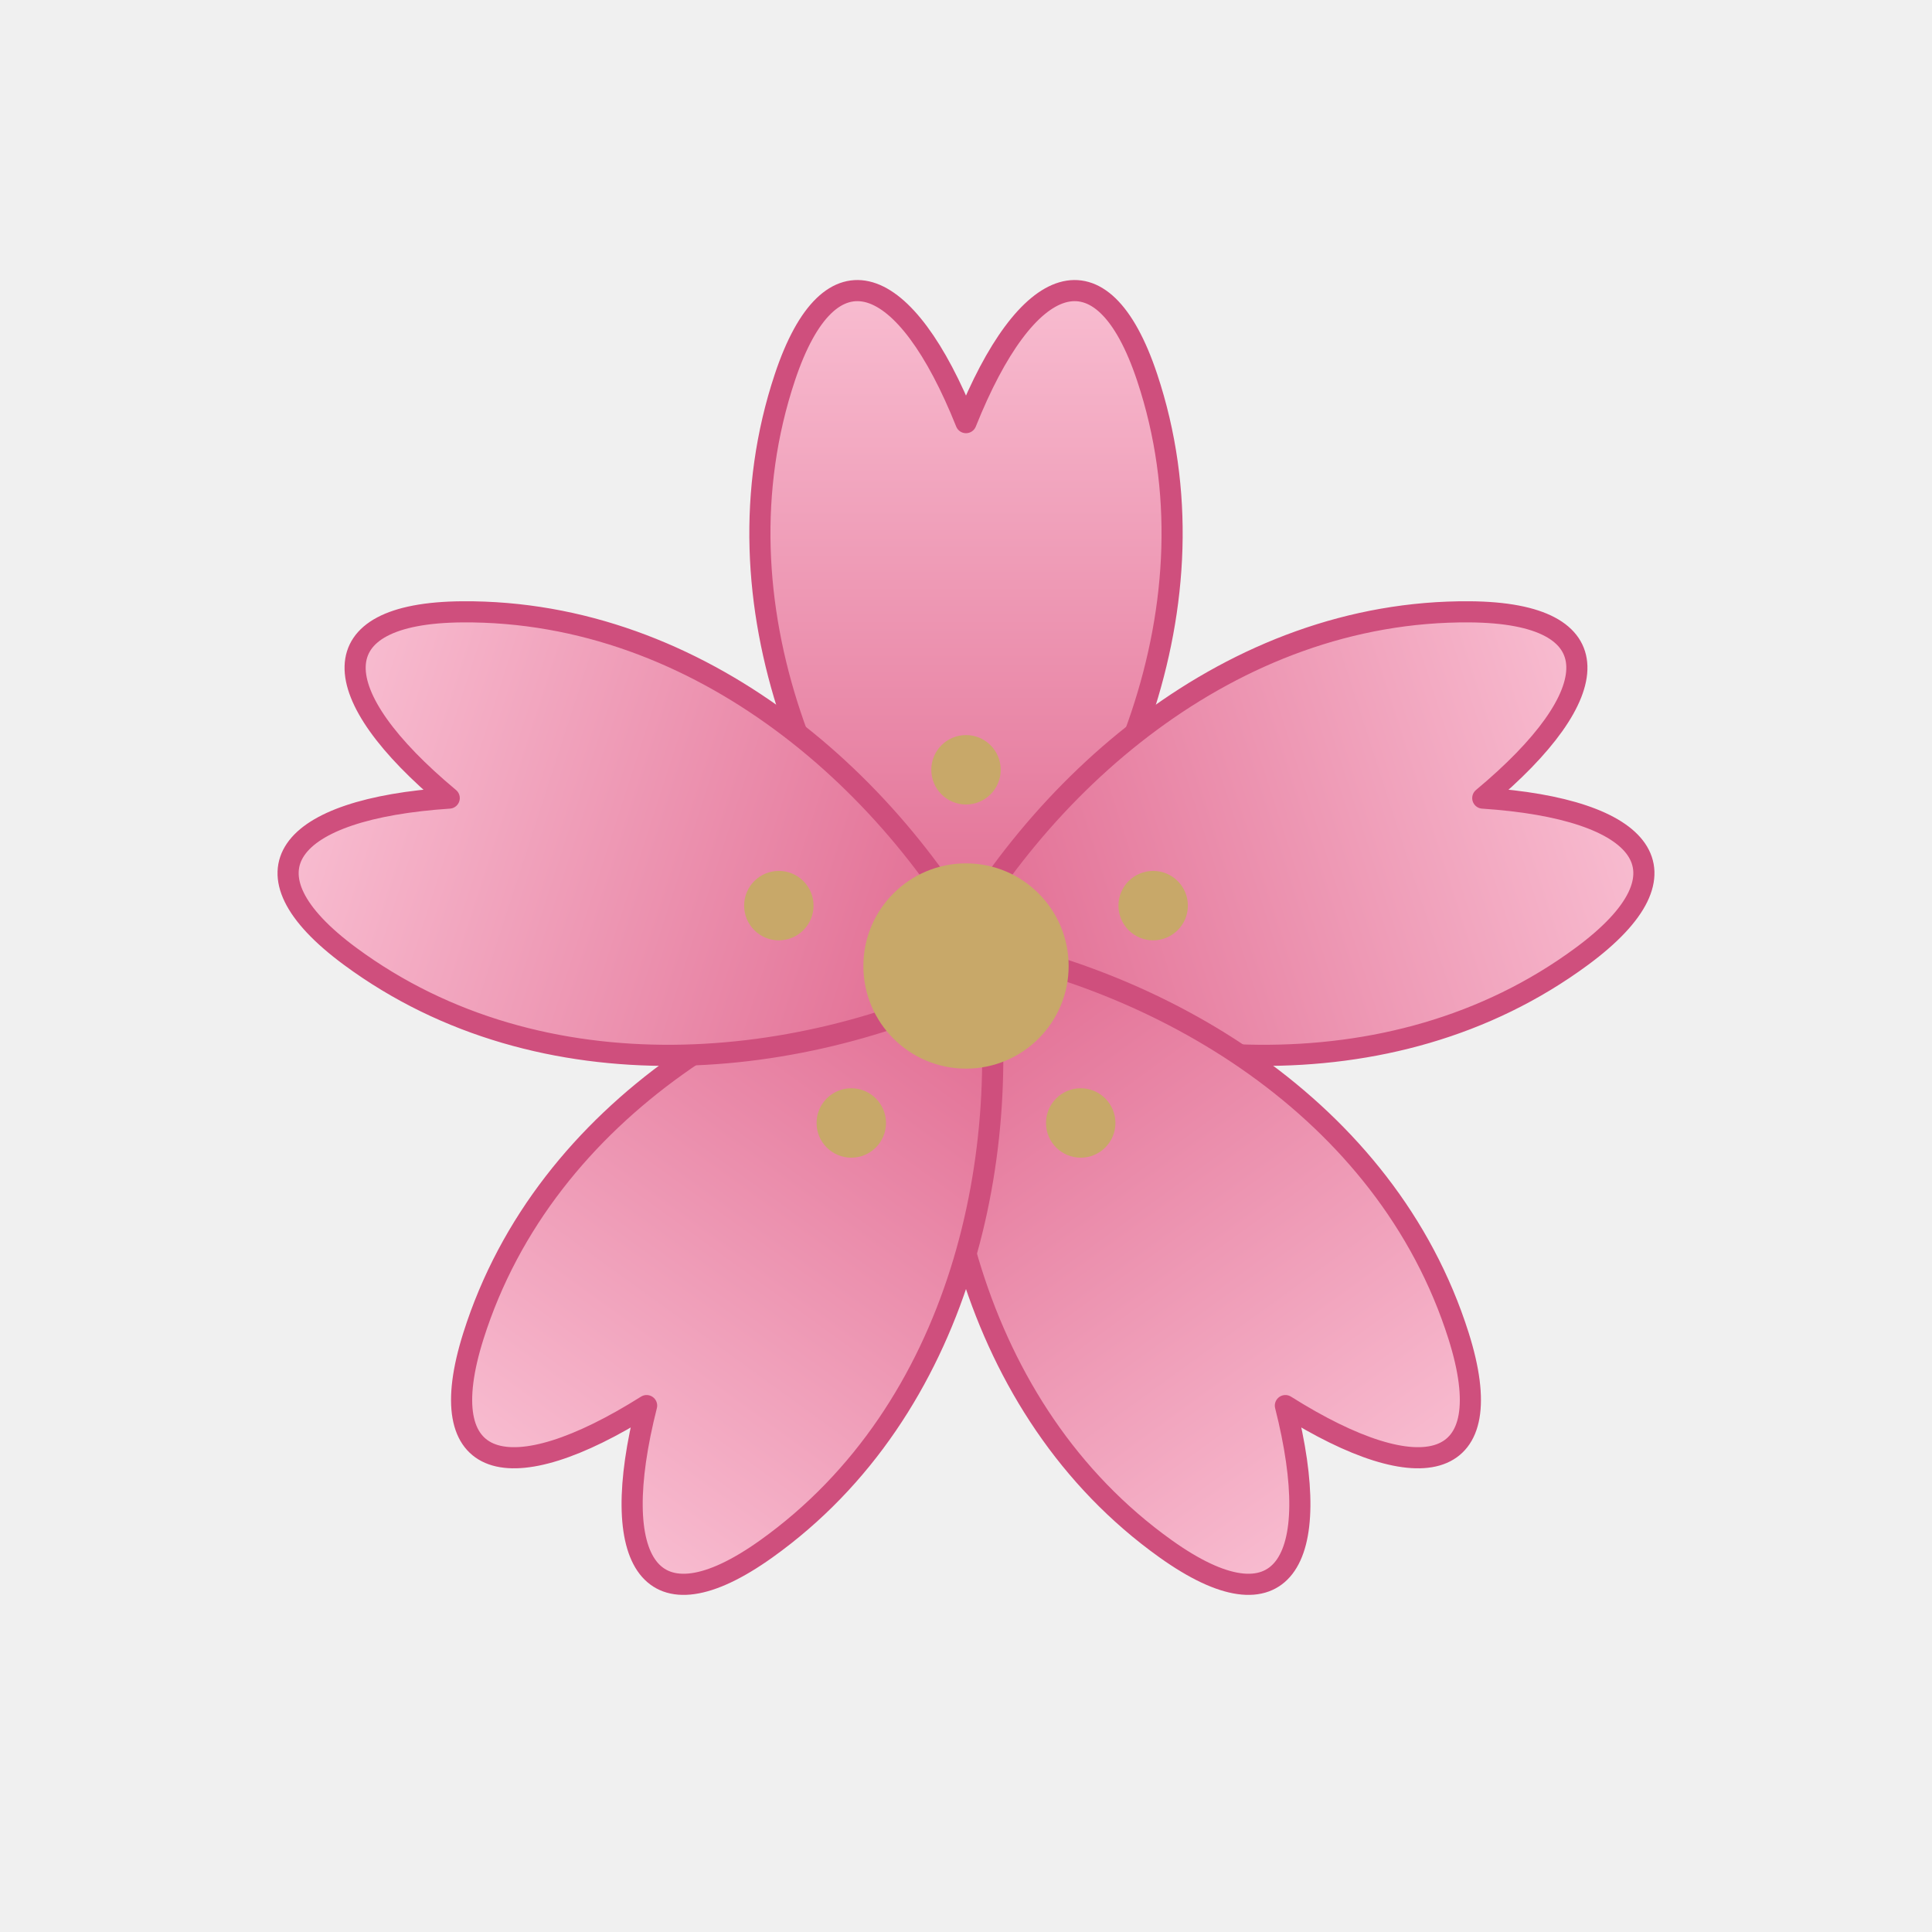
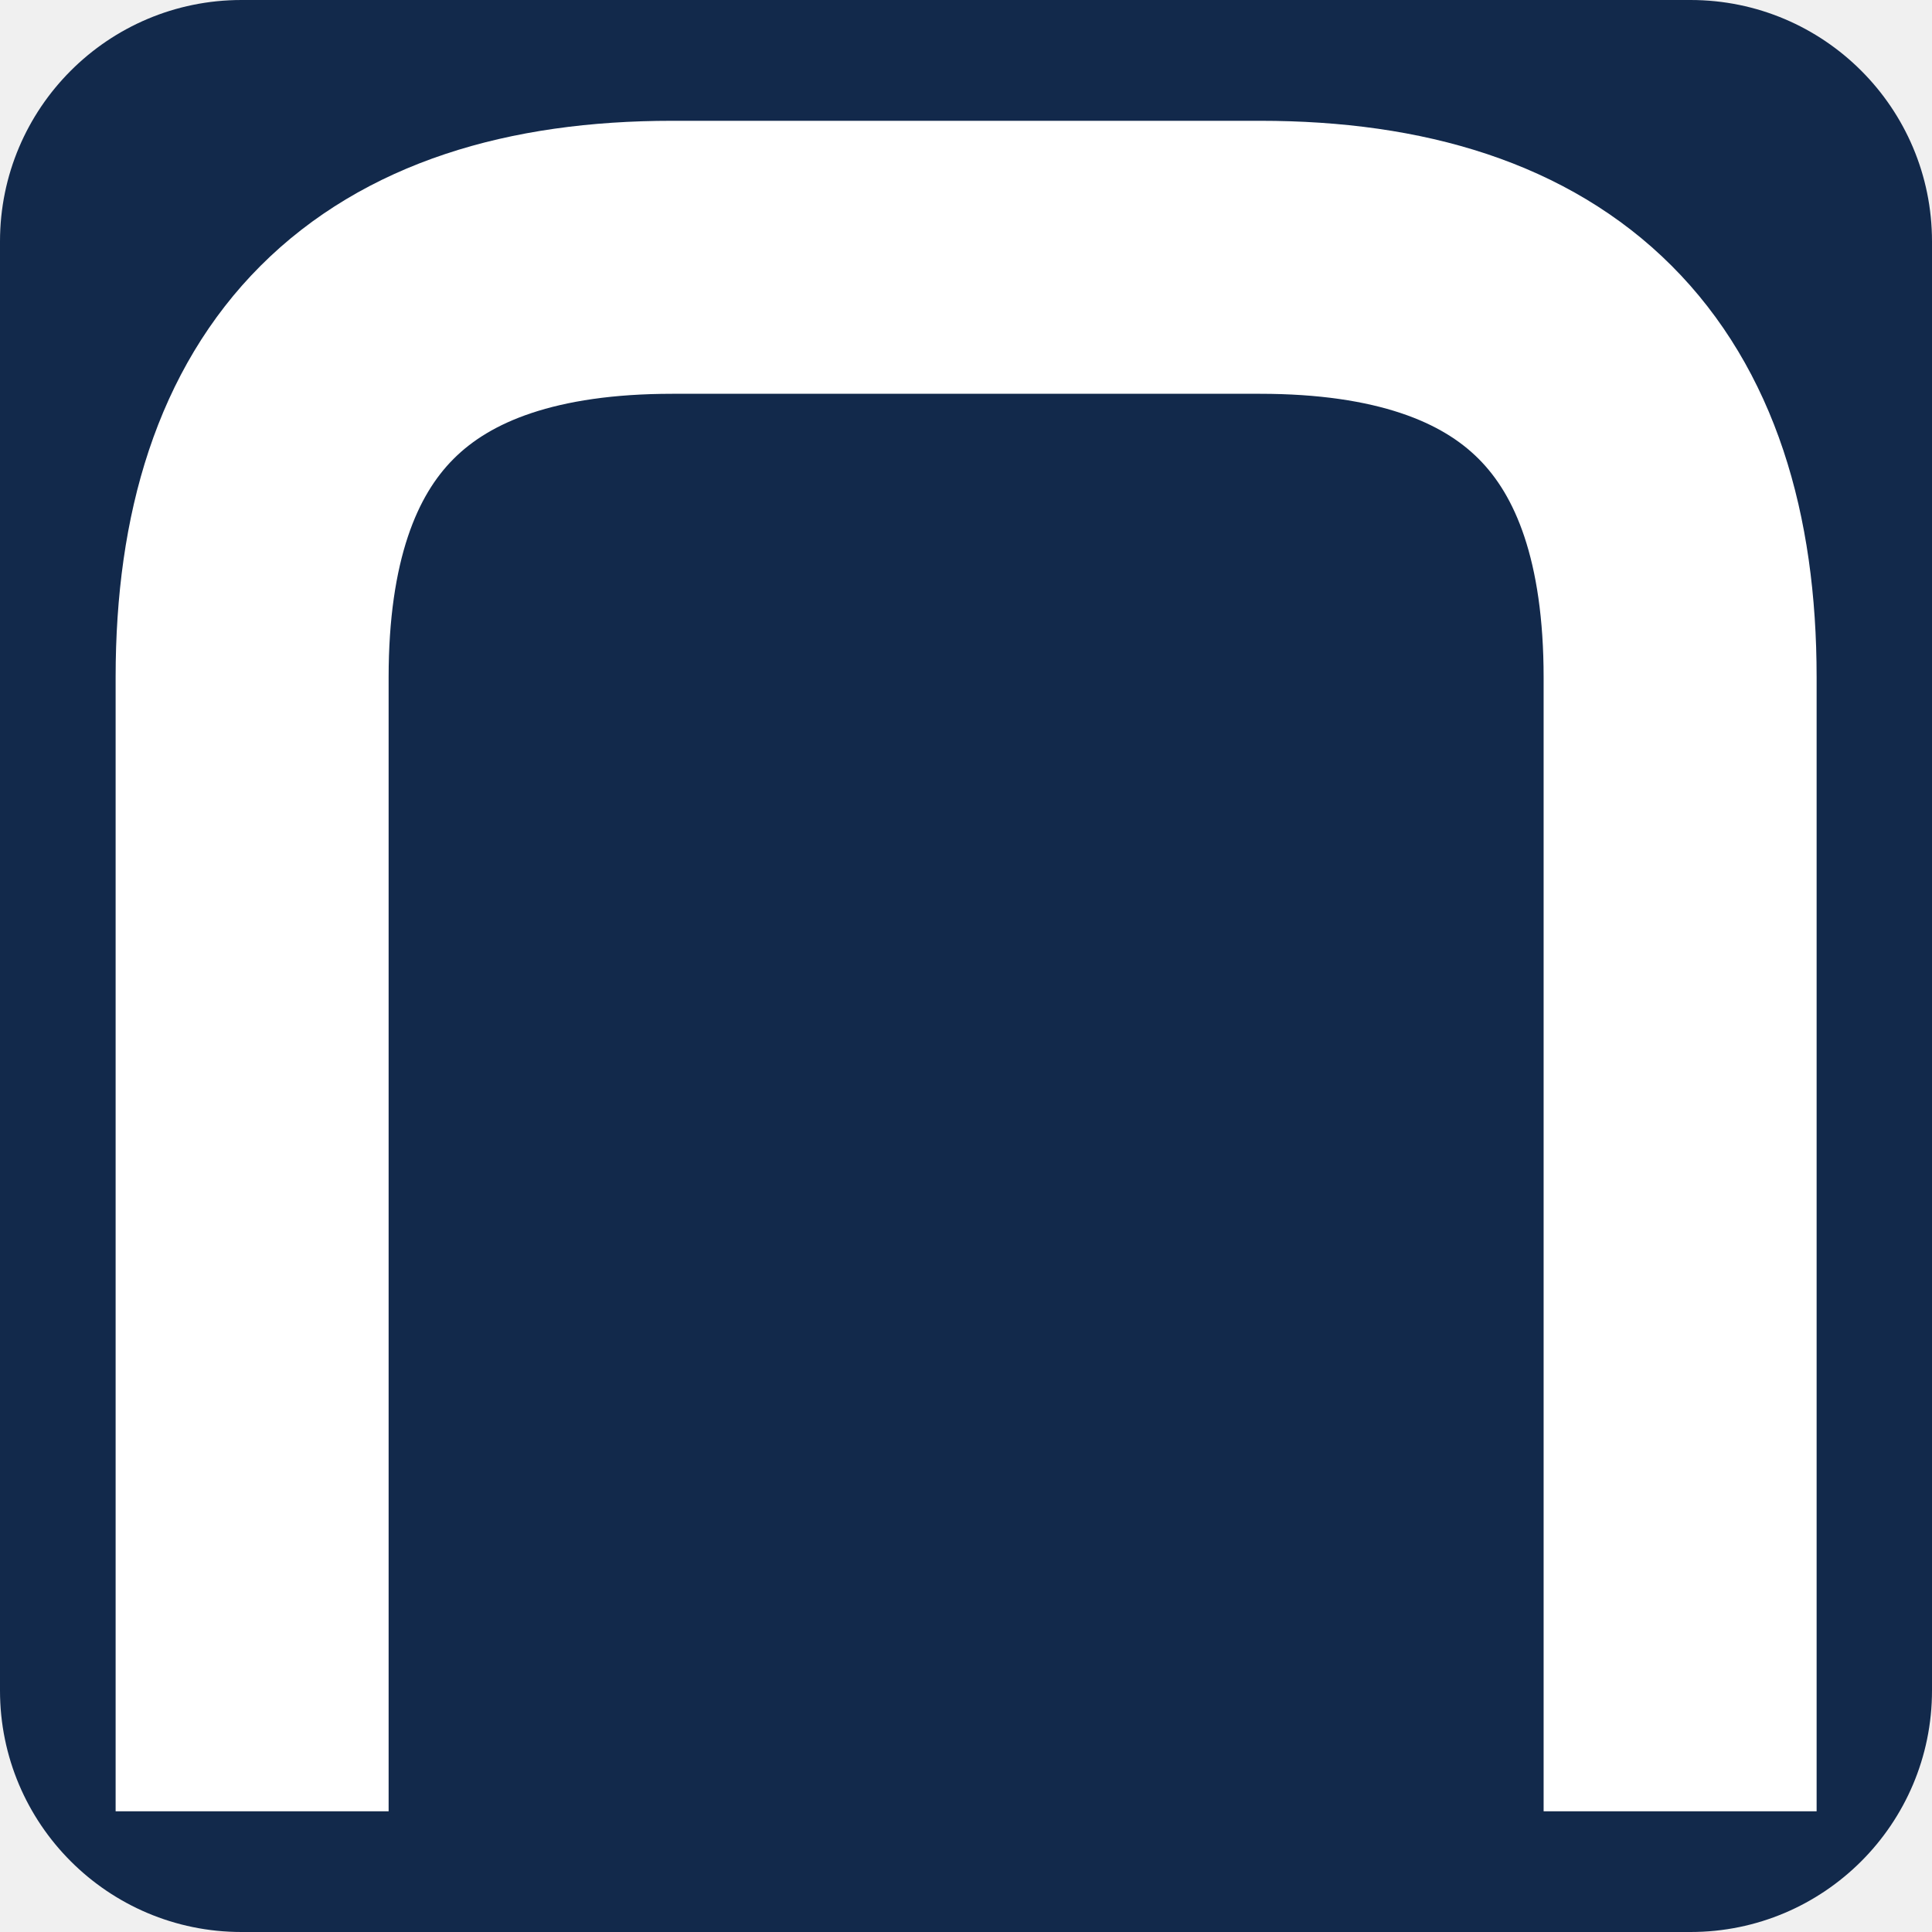
<svg xmlns="http://www.w3.org/2000/svg" viewBox="0 0 64 64" width="64" height="64" role="img" aria-label="OUKA">
-   <defs>
-     <linearGradient id="oukaPetal" x1="0" y1="0" x2="0" y2="1">
-       <stop offset="0" stop-color="#f8bcd0" />
-       <stop offset="1" stop-color="#e0688f" />
-     </linearGradient>
-     <path id="oukaP" d="M32,33 C27,28 23.5,20 26,12.5 C27.5,8 30,9 32,14 C34,9 36.5,8 38,12.5 C40.5,20 37,28 32,33 Z" />
-   </defs>
-   <g fill="url(#oukaPetal)" stroke="#cf4f7d" stroke-width="0.7" stroke-linejoin="round">
-     <use href="#oukaP" />
-     <use href="#oukaP" transform="rotate(72 32 32)" />
-     <use href="#oukaP" transform="rotate(144 32 32)" />
-     <use href="#oukaP" transform="rotate(216 32 32)" />
-     <use href="#oukaP" transform="rotate(288 32 32)" />
-   </g>
-   <g fill="#c8a869">
-     <circle cx="32" cy="32" r="3.4" />
-     <circle cx="32" cy="25.5" r="1.15" />
-     <circle cx="38.2" cy="30" r="1.15" />
-     <circle cx="35.8" cy="37.2" r="1.15" />
-     <circle cx="28.2" cy="37.2" r="1.15" />
-     <circle cx="25.8" cy="30" r="1.15" />
+   <rect width="64" height="64" rx="8" fill="#12294B" />
+   <g transform="translate(3.832,4.000) scale(0.42105)">
+     <g transform="translate(-15.70,-14.04) scale(0.82609)">
+       <path d="M32 178 V70 Q32 30 72 30 H128 Q168 30 168 70 V178" fill="none" stroke="#FFFFFF" stroke-width="26" stroke-linejoin="round" />
+     </g>
  </g>
</svg>
